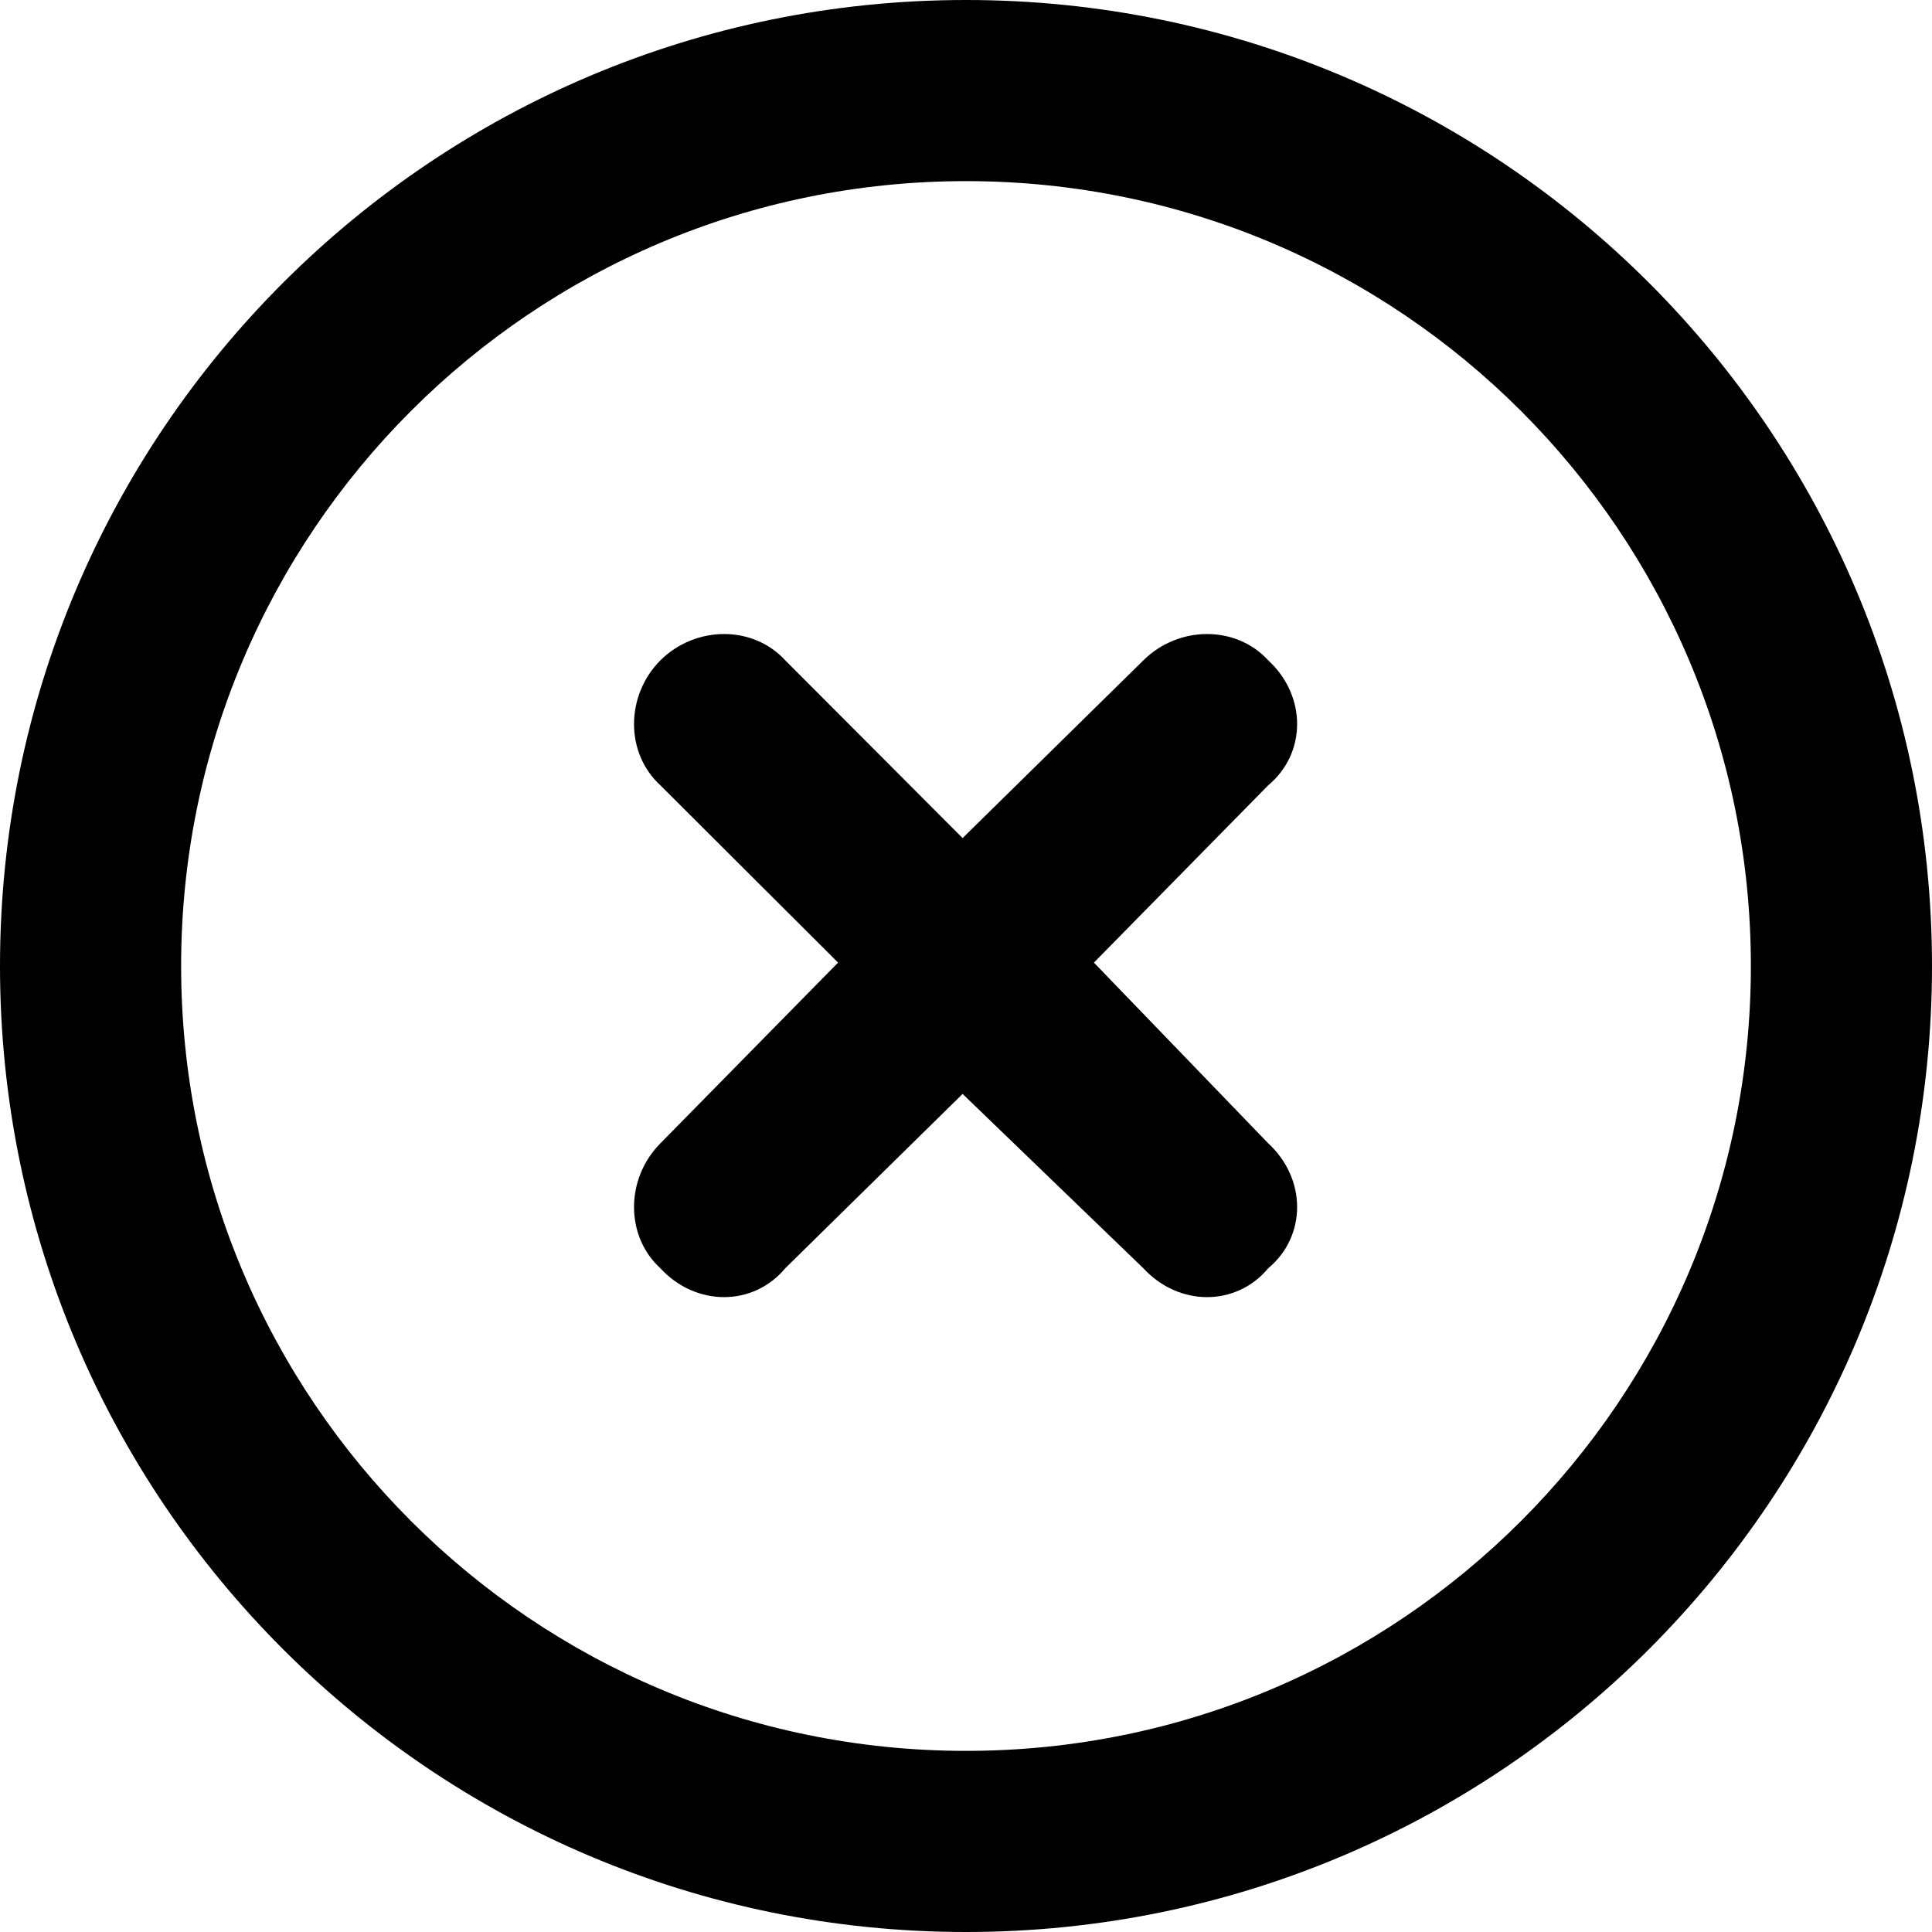
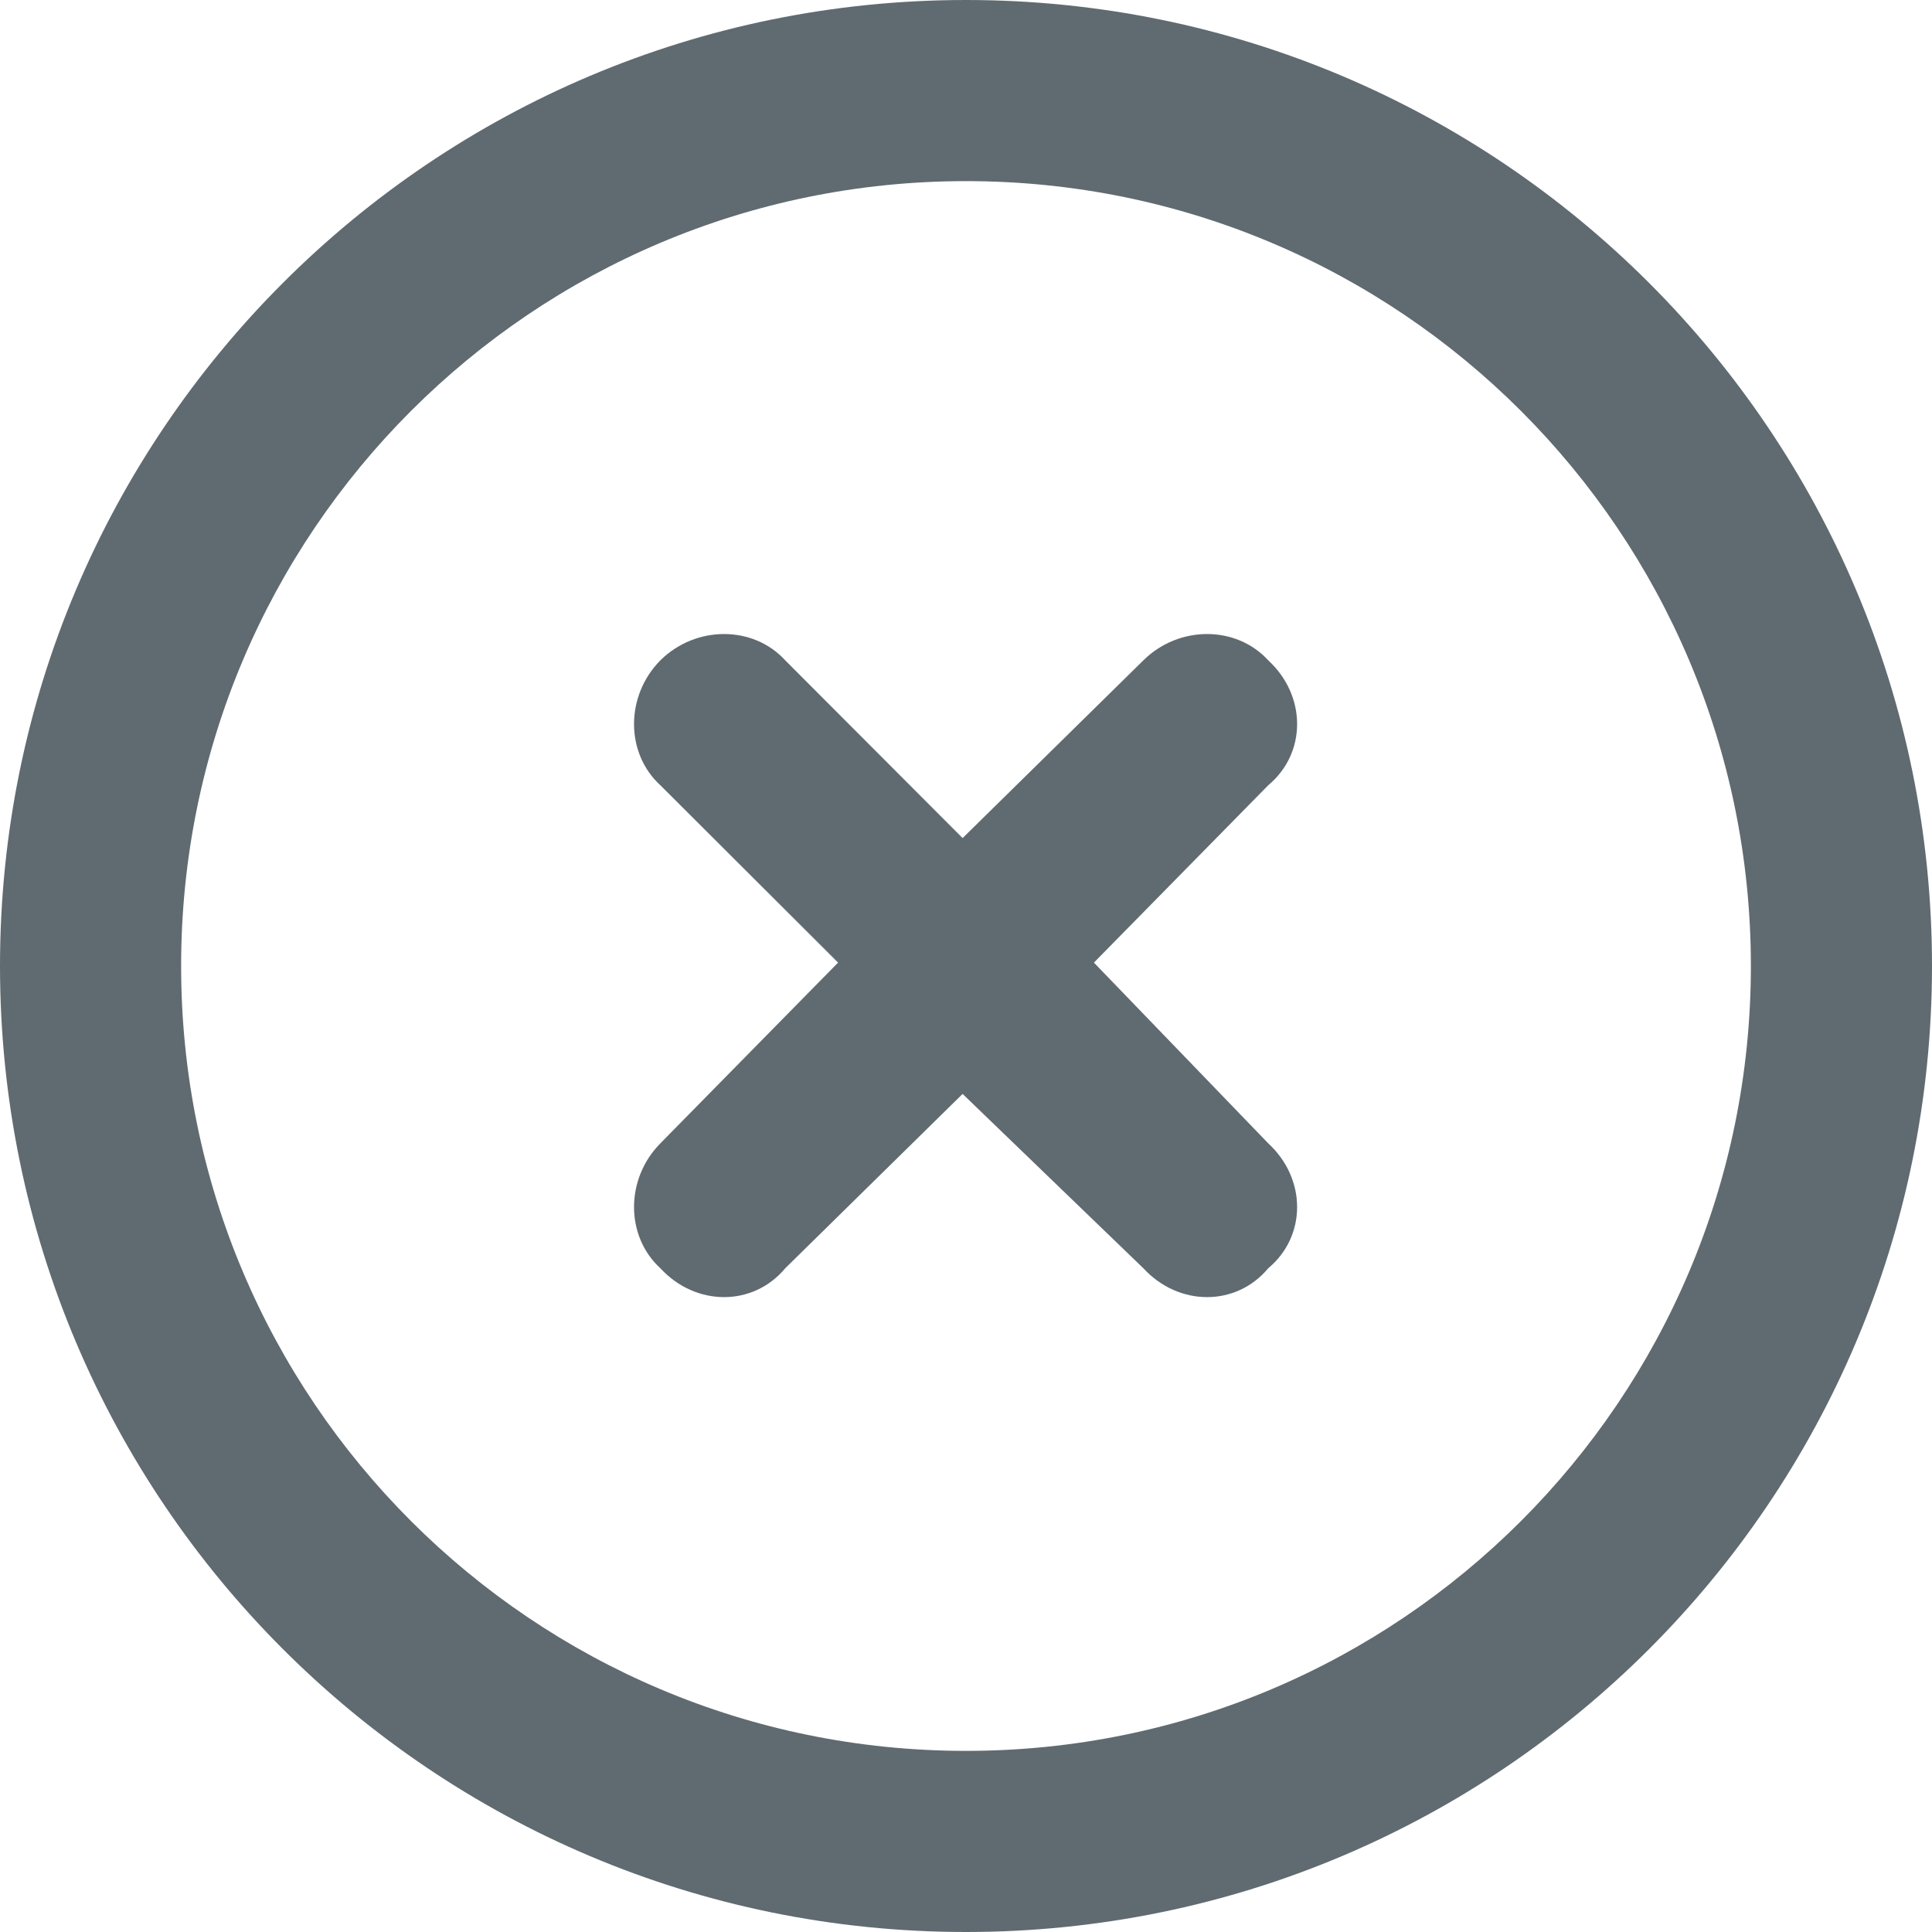
<svg xmlns="http://www.w3.org/2000/svg" viewBox="0 0 512 512">
-   <path d="M175 175C184.4 165.7 199.6 165.7 208.1 175L255.1 222.1L303 175C312.4 165.7 327.6 165.7 336.1 175C346.3 184.4 346.3 199.6 336.1 208.1L289.9 255.1L336.1 303C346.3 312.4 346.3 327.6 336.1 336.1C327.6 346.3 312.4 346.3 303 336.1L255.1 289.9L208.1 336.1C199.6 346.3 184.4 346.3 175 336.1C165.7 327.6 165.7 312.4 175 303L222.1 255.1L175 208.1C165.7 199.6 165.7 184.4 175 175V175zM512 256C512 397.4 397.4 512 256 512C114.6 512 0 397.4 0 256C0 114.6 114.6 0 256 0C397.4 0 512 114.6 512 256zM256 48C141.1 48 48 141.1 48 256C48 370.9 141.1 464 256 464C370.9 464 464 370.9 464 256C464 141.1 370.9 48 256 48z" />
+   <path fill="#606b71" d="M175 175C184.4 165.7 199.6 165.7 208.1 175L255.1 222.1L303 175C312.4 165.7 327.6 165.7 336.1 175C346.3 184.4 346.3 199.6 336.1 208.1L289.9 255.1L336.1 303C346.3 312.4 346.3 327.6 336.1 336.1C327.6 346.3 312.4 346.3 303 336.1L255.1 289.9L208.1 336.1C199.6 346.3 184.4 346.3 175 336.1C165.7 327.6 165.7 312.4 175 303L222.1 255.1L175 208.1C165.7 199.6 165.7 184.4 175 175V175zM512 256C512 397.4 397.4 512 256 512C114.6 512 0 397.4 0 256C0 114.6 114.6 0 256 0C397.4 0 512 114.6 512 256zM256 48C141.1 48 48 141.1 48 256C48 370.9 141.1 464 256 464C370.9 464 464 370.9 464 256C464 141.1 370.9 48 256 48z" />
</svg>
